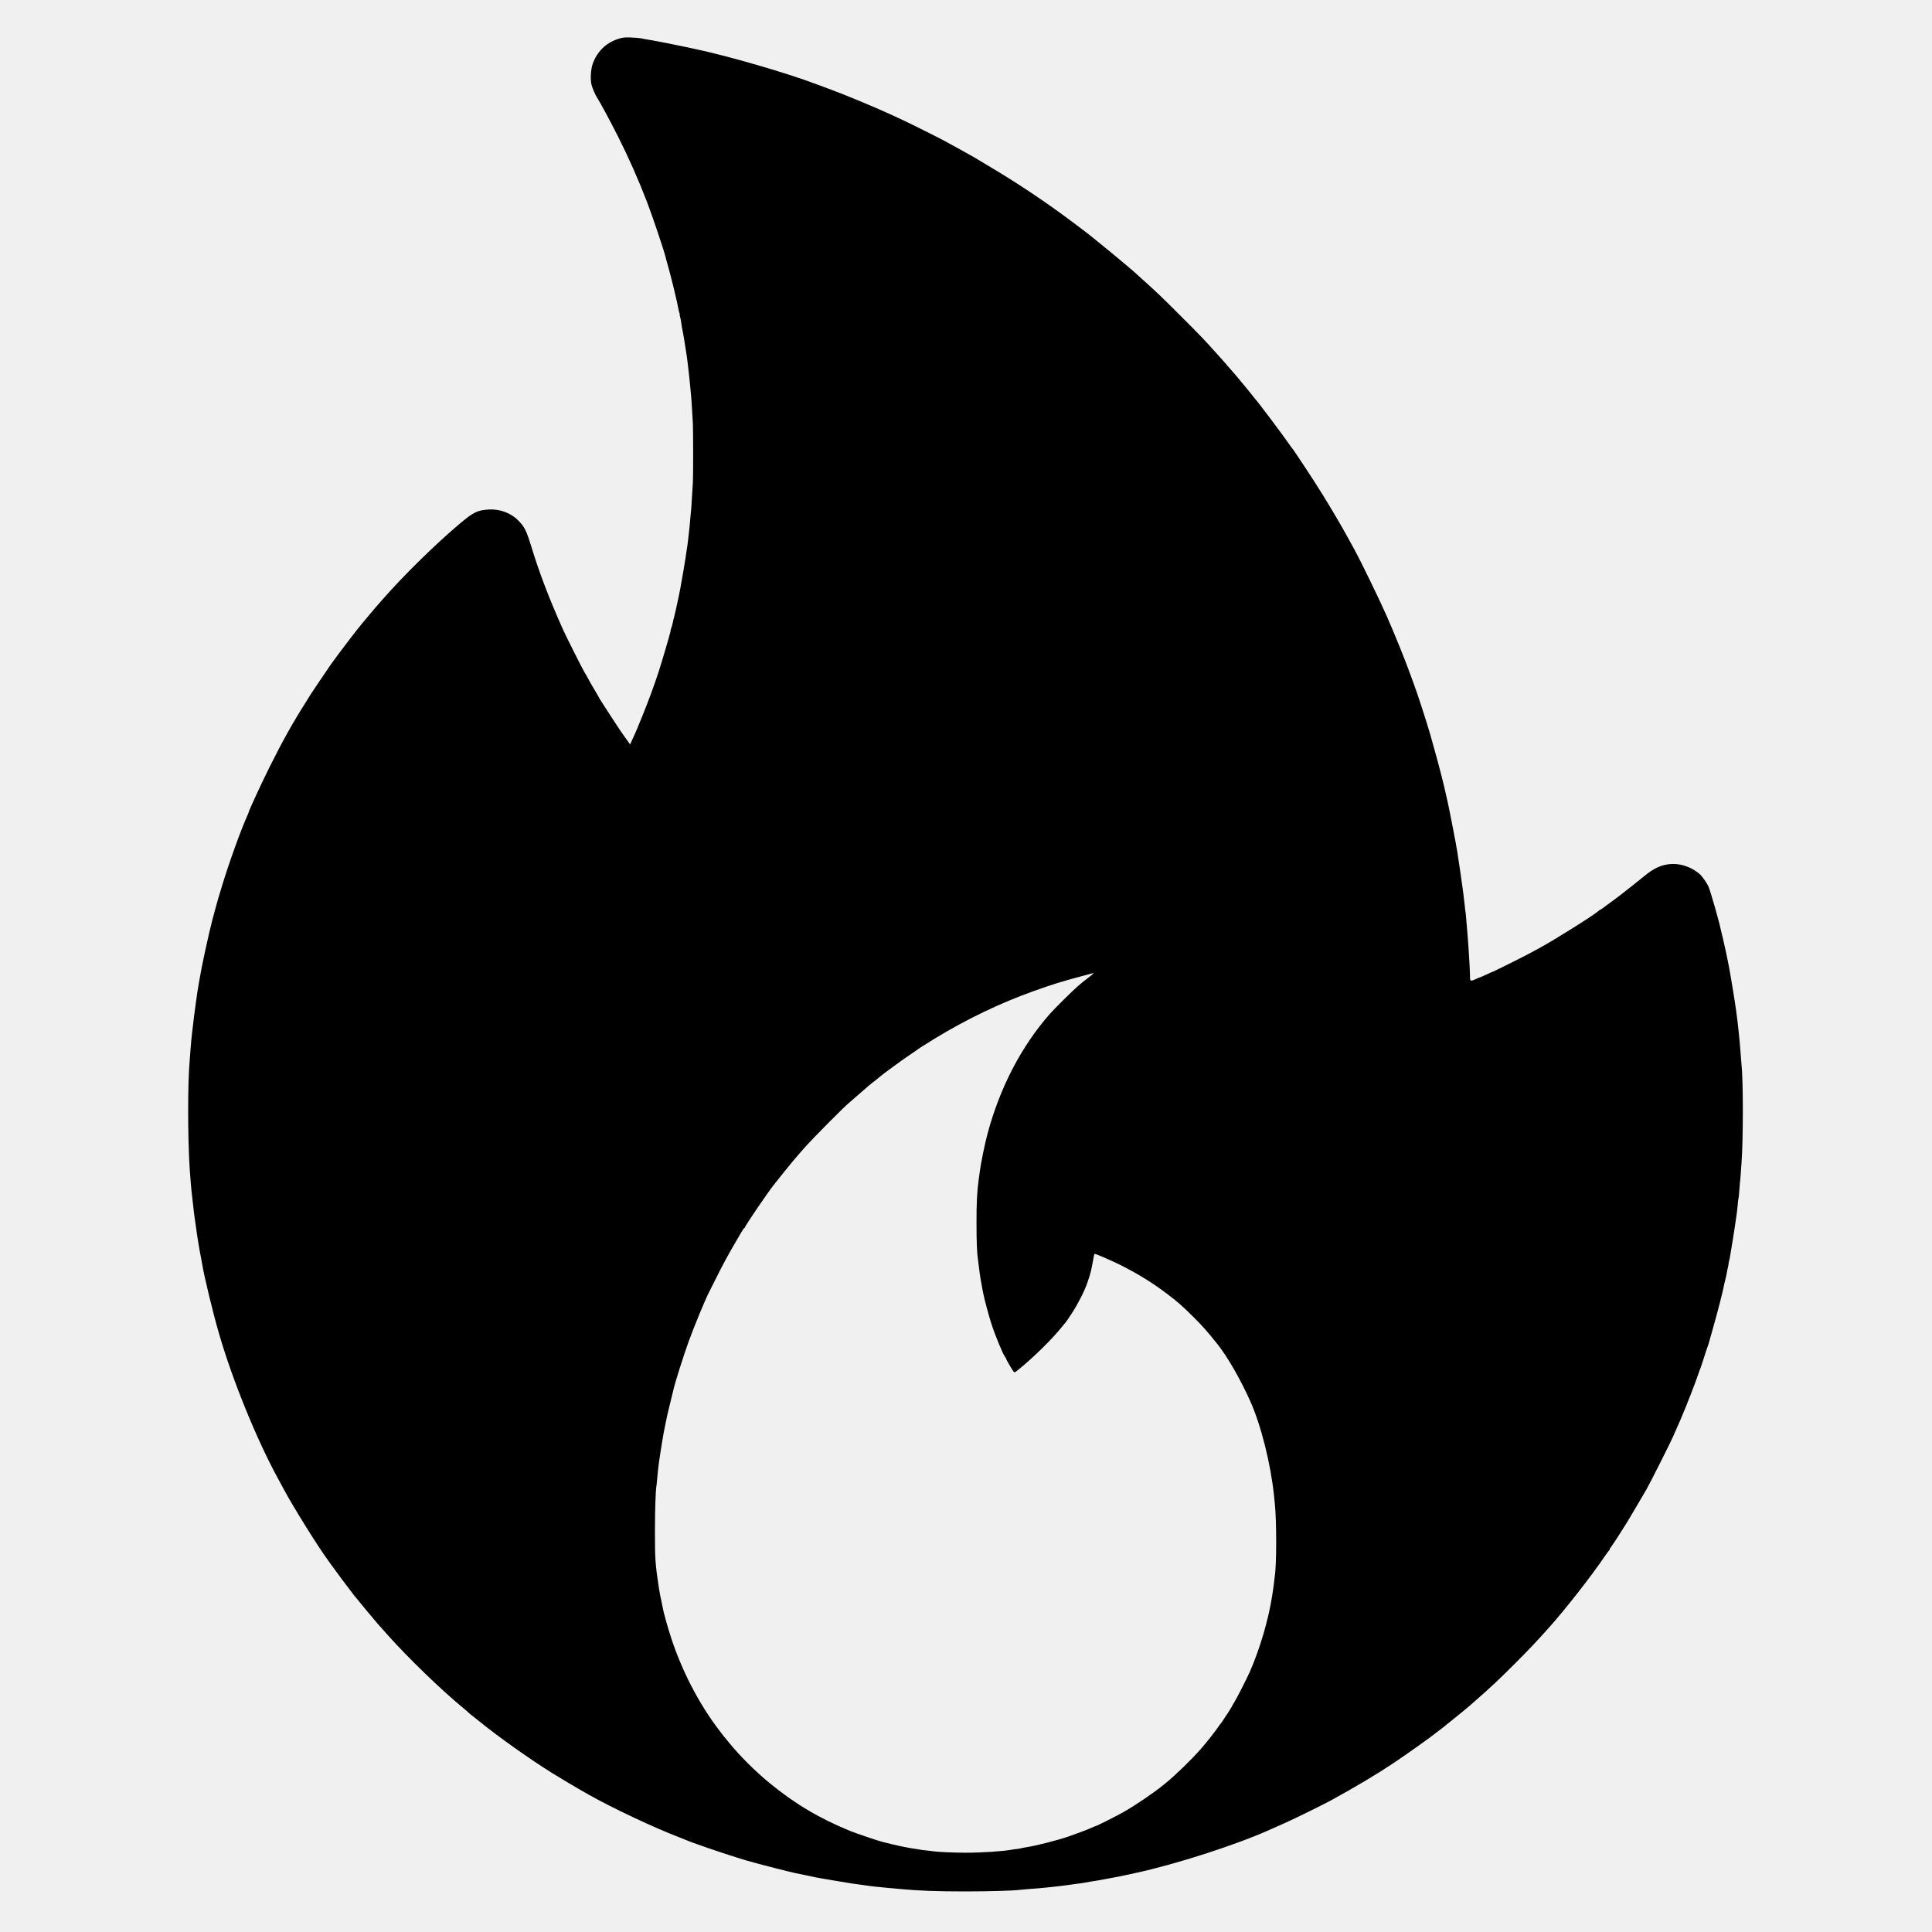
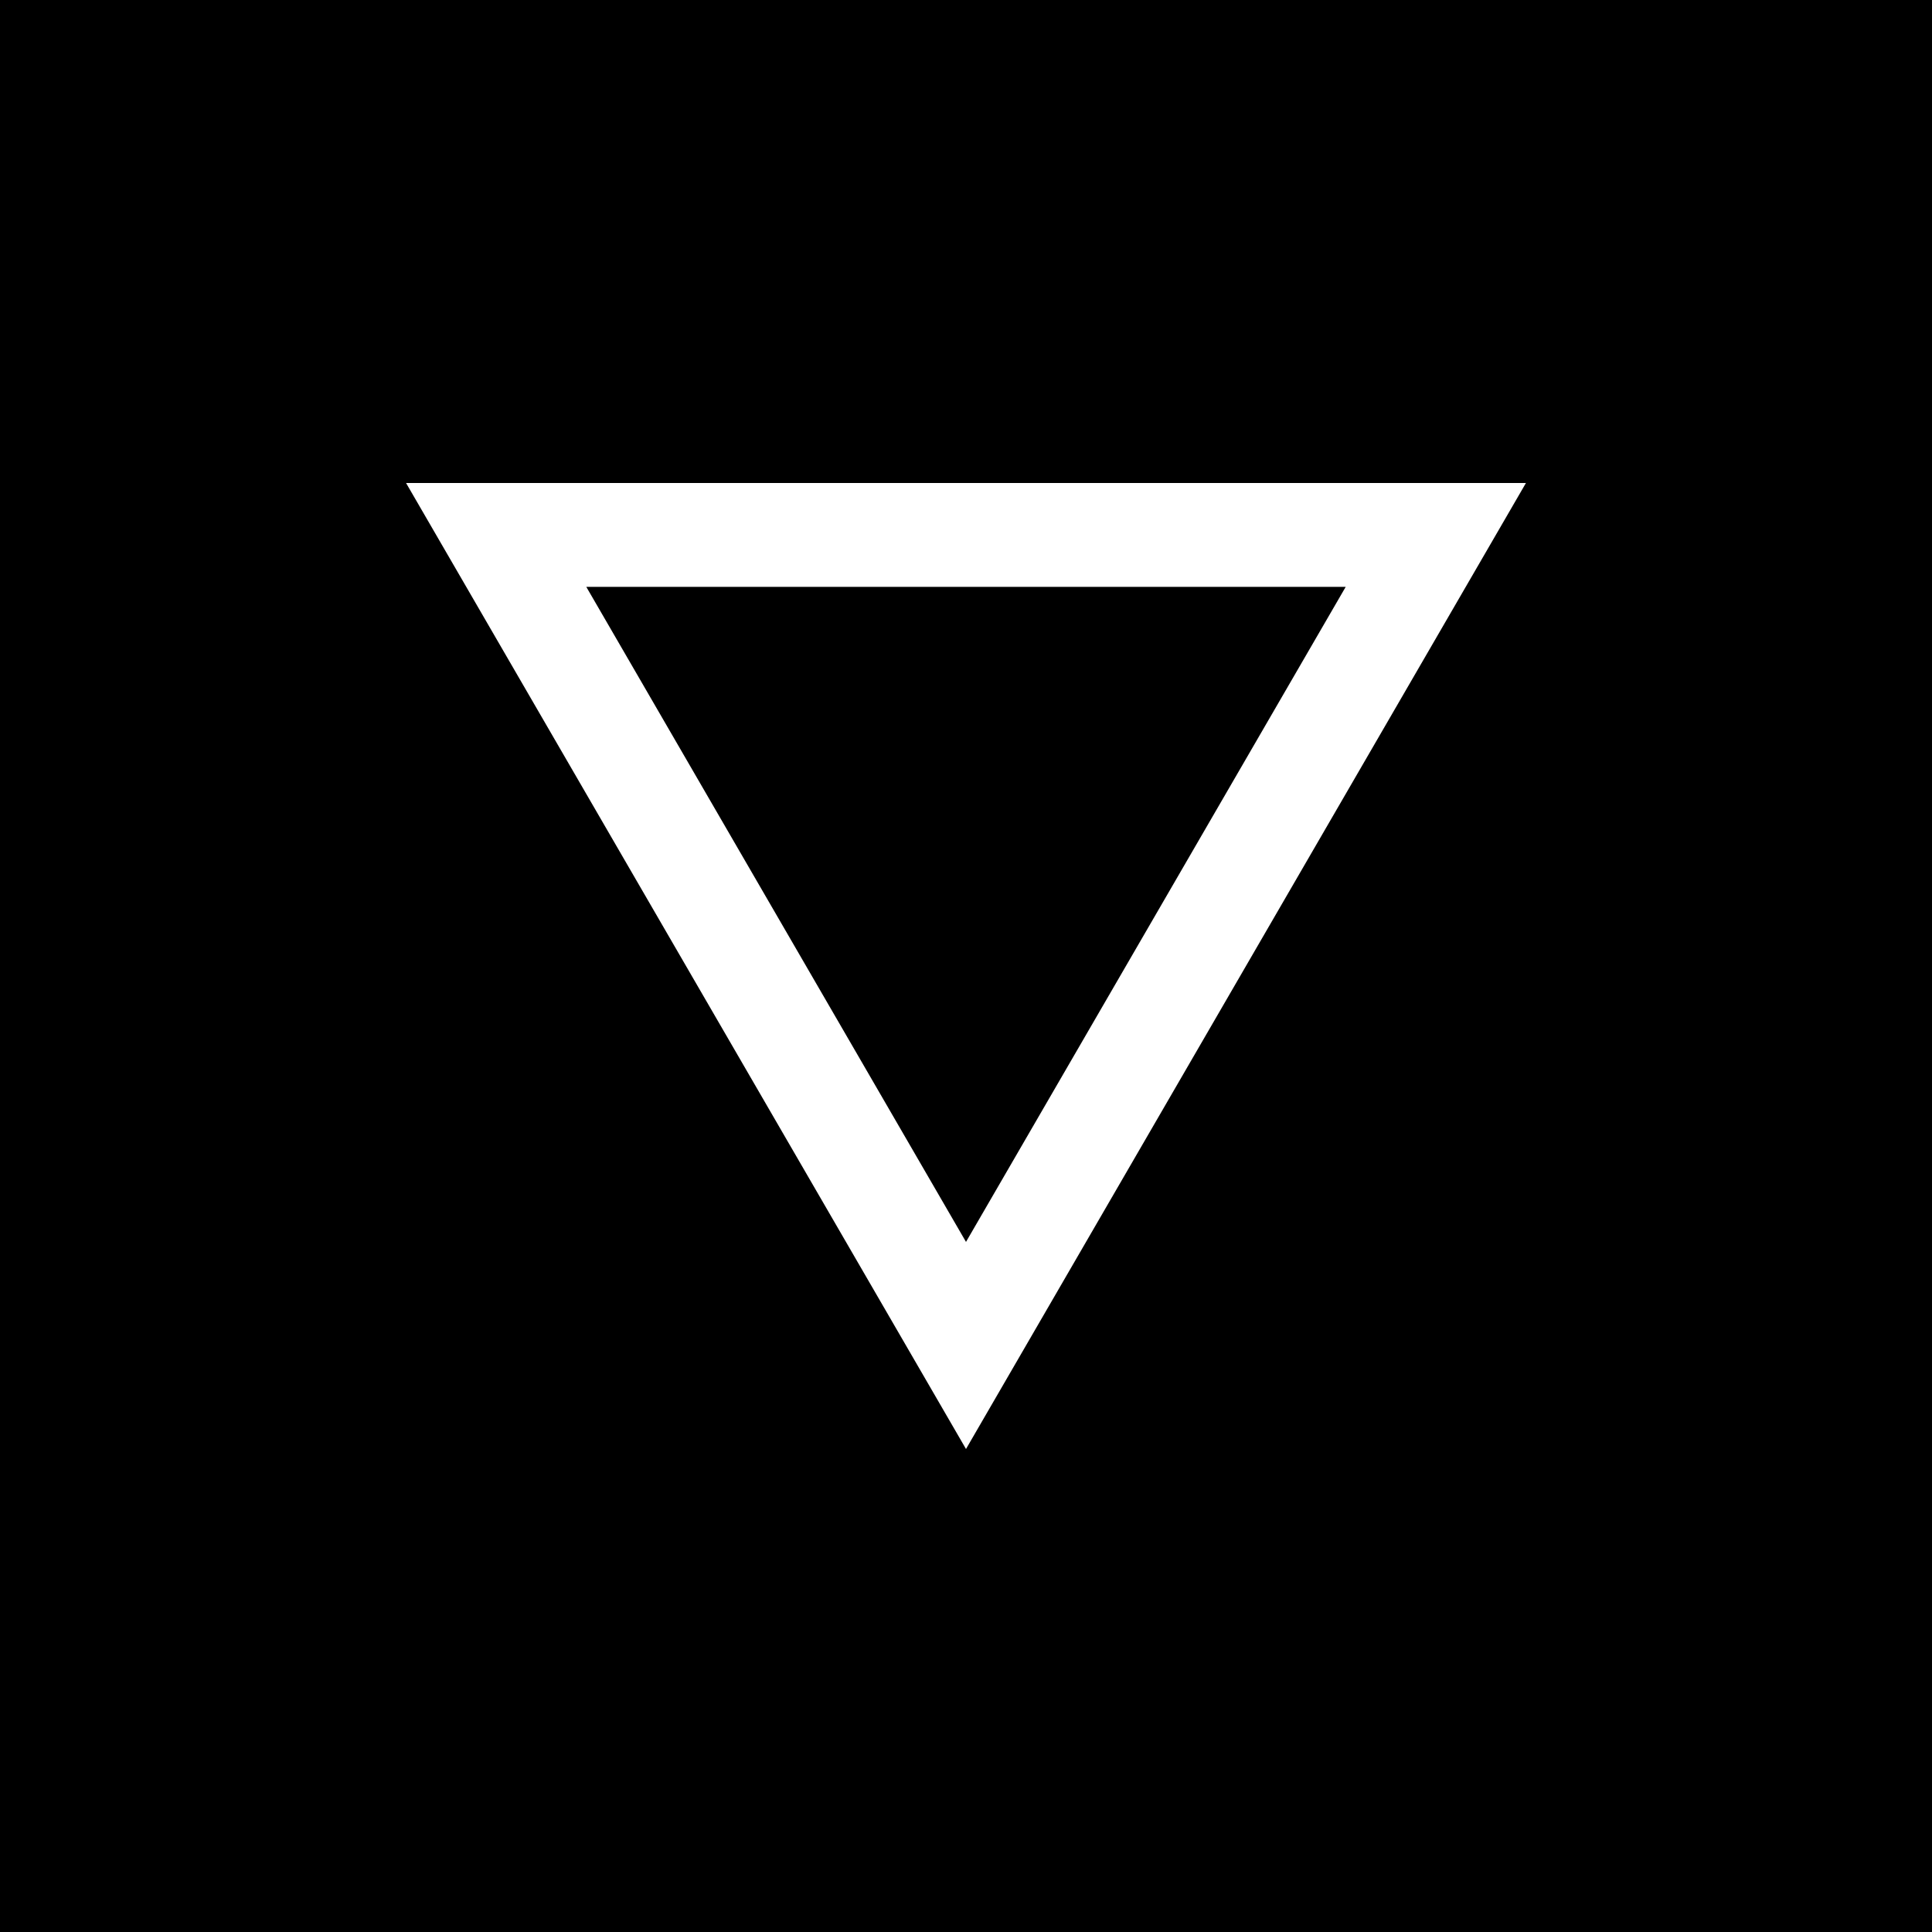
- <svg xmlns="http://www.w3.org/2000/svg" version="1.0" width="2500pt" height="2500pt" viewBox="0 0 2500 2500" preserveAspectRatio="xMidYMid meet">
-   <g transform="translate(0,2500) scale(0.1,-0.1)" fill="#000000" stroke="none">
-     <path d="M7992 24494 c-154 -51 -268 -165 -323 -322 -25 -71 -32 -204 -14 -271 12 -46 52 -138 75 -171 31 -46 163 -290 265 -492 135 -267 263 -555 378 -853 67 -174 227 -649 241 -717 3 -13 18 -70 35 -128 16 -58 46 -172 66 -255 48 -203 54 -227 61 -271 3 -20 10 -48 15 -61 5 -13 7 -23 4 -23 -2 0 1 -15 6 -32 5 -18 12 -53 15 -78 3 -25 9 -63 14 -85 5 -22 16 -85 25 -140 8 -55 20 -127 25 -160 6 -33 12 -80 15 -105 3 -25 10 -85 16 -135 6 -49 12 -109 14 -131 2 -23 6 -69 10 -103 10 -90 22 -264 31 -446 4 -101 5 -655 0 -755 -5 -95 -16 -273 -20 -325 -2 -22 -7 -74 -11 -115 -3 -41 -8 -93 -10 -115 -2 -22 -6 -61 -9 -87 -3 -27 -8 -69 -11 -95 -7 -63 -17 -133 -22 -158 -2 -11 -6 -40 -9 -65 -5 -40 -57 -345 -70 -410 -11 -53 -14 -71 -18 -92 -3 -13 -12 -57 -21 -98 -9 -41 -18 -83 -20 -93 -2 -9 -11 -44 -19 -78 -9 -33 -18 -74 -21 -89 -3 -16 -9 -39 -14 -52 -5 -13 -9 -26 -10 -30 0 -5 -1 -9 -2 -10 0 -2 -2 -12 -4 -24 -8 -40 -114 -399 -153 -519 -62 -188 -127 -365 -204 -555 -63 -158 -88 -217 -147 -344 l-17 -39 -42 59 c-23 32 -46 64 -51 71 -12 14 -172 257 -220 333 -19 30 -47 74 -63 98 -15 24 -28 45 -28 47 0 3 -19 35 -41 72 -40 65 -82 139 -120 211 -10 18 -22 38 -27 45 -10 12 -244 476 -275 547 -180 402 -305 728 -411 1075 -64 208 -88 256 -165 335 -98 102 -239 155 -386 147 -147 -9 -199 -34 -380 -187 -320 -270 -738 -682 -1006 -990 -40 -47 -76 -87 -79 -90 -3 -3 -39 -45 -80 -95 -41 -49 -82 -99 -92 -110 -59 -67 -318 -408 -408 -535 -71 -103 -254 -373 -260 -385 -3 -6 -33 -55 -68 -110 -164 -258 -296 -494 -461 -825 -100 -199 -271 -569 -271 -585 0 -3 -9 -24 -19 -48 -80 -174 -243 -627 -330 -917 -17 -58 -39 -127 -47 -155 -8 -27 -26 -90 -39 -140 -13 -49 -31 -117 -40 -150 -45 -172 -139 -606 -159 -735 -3 -19 -10 -57 -15 -85 -5 -27 -12 -70 -16 -95 -3 -25 -10 -72 -15 -105 -13 -84 -47 -357 -55 -435 -3 -36 -8 -79 -10 -95 -2 -17 -6 -71 -10 -120 -3 -50 -8 -109 -10 -132 -27 -293 -27 -992 0 -1413 7 -110 22 -285 30 -340 3 -19 7 -60 10 -90 8 -76 24 -211 29 -236 2 -12 7 -45 11 -75 6 -52 20 -145 30 -202 3 -15 9 -55 15 -90 6 -34 15 -82 20 -107 5 -25 11 -58 14 -75 23 -151 140 -638 221 -915 172 -595 488 -1372 761 -1870 22 -41 57 -105 76 -141 125 -234 458 -767 577 -925 9 -12 23 -32 31 -44 25 -37 257 -348 297 -398 68 -85 277 -336 308 -371 16 -19 35 -39 40 -45 6 -6 46 -52 90 -101 257 -289 699 -717 970 -939 33 -27 70 -59 81 -70 12 -12 34 -30 50 -41 15 -11 58 -45 94 -75 214 -176 657 -491 925 -657 92 -58 329 -199 385 -230 30 -17 73 -41 95 -54 303 -172 847 -429 1185 -558 47 -18 94 -37 105 -42 11 -5 40 -16 65 -25 25 -9 108 -38 185 -65 119 -42 457 -152 505 -164 8 -3 49 -14 90 -25 110 -31 496 -129 533 -136 18 -3 73 -14 122 -25 50 -11 113 -25 140 -30 28 -5 59 -11 71 -13 47 -9 382 -65 419 -70 22 -3 72 -10 110 -15 120 -17 159 -22 200 -26 22 -2 63 -6 90 -9 28 -3 77 -8 110 -10 33 -3 87 -8 120 -11 218 -21 464 -30 825 -30 303 0 638 10 701 20 13 2 62 6 109 10 127 9 186 14 285 25 50 6 110 13 135 15 41 5 83 10 150 20 14 2 48 7 75 10 28 3 73 10 100 15 28 5 64 11 80 14 29 4 119 19 180 31 17 3 53 10 80 15 41 7 160 31 225 45 8 2 47 10 85 19 521 112 1305 365 1740 561 17 7 98 43 180 80 144 64 501 240 615 302 325 179 587 335 805 481 181 121 488 340 560 399 6 5 28 22 50 38 22 17 42 32 45 35 3 4 39 33 80 65 71 56 232 188 256 210 6 6 37 33 70 62 178 154 318 286 519 488 176 177 252 257 421 445 214 238 550 668 725 925 30 44 57 81 62 83 4 2 7 9 7 15 0 6 8 20 18 31 15 17 129 193 209 322 13 20 178 302 247 419 43 75 290 564 343 680 31 70 43 97 101 230 65 150 198 491 228 585 8 25 19 54 24 65 5 11 28 79 50 150 23 72 45 139 50 150 5 11 10 29 13 40 3 11 23 83 45 160 71 248 140 518 155 605 3 14 10 43 16 65 6 22 13 58 17 80 3 22 8 43 9 46 2 3 7 28 11 55 3 27 8 52 10 55 2 3 5 19 8 35 30 178 49 292 66 409 28 188 28 189 36 275 3 41 8 78 10 82 2 3 7 46 10 95 3 48 7 99 9 113 3 14 7 63 10 110 4 47 8 110 10 140 23 304 23 1080 0 1275 -2 17 -6 73 -10 125 -7 107 -15 189 -30 330 -2 19 -7 60 -10 90 -3 30 -8 66 -10 80 -2 14 -9 63 -15 110 -9 72 -66 418 -90 545 -18 96 -51 248 -75 349 -15 60 -28 116 -30 125 -18 93 -135 501 -158 551 -22 48 -84 135 -114 160 -121 103 -276 148 -421 124 -99 -17 -181 -58 -287 -144 -225 -182 -385 -307 -493 -382 -18 -13 -42 -31 -54 -41 -11 -9 -24 -17 -28 -17 -3 0 -15 -8 -26 -18 -57 -53 -567 -373 -759 -477 -38 -21 -95 -52 -125 -68 -61 -34 -468 -237 -474 -237 -3 0 -44 -18 -91 -40 -47 -22 -89 -40 -93 -40 -4 -1 -25 -9 -47 -20 -61 -29 -73 -27 -73 18 1 45 -11 275 -17 352 -2 30 -7 95 -10 143 -3 48 -8 102 -10 120 -2 18 -6 70 -10 117 -3 47 -8 96 -10 110 -3 14 -7 50 -10 80 -14 135 -22 192 -56 430 -42 285 -44 299 -65 410 -26 140 -74 385 -89 455 -23 108 -24 109 -29 130 -3 11 -11 49 -19 85 -22 99 -81 328 -128 495 -23 83 -50 179 -60 215 -36 131 -185 588 -209 645 -5 11 -30 79 -55 150 -65 180 -190 491 -297 735 -92 210 -341 722 -420 865 -25 44 -63 114 -85 155 -74 137 -224 392 -341 580 -105 169 -368 568 -382 580 -4 3 -21 28 -40 55 -70 103 -416 564 -440 585 -3 3 -21 25 -40 50 -19 25 -48 61 -65 81 -16 19 -39 46 -50 60 -38 47 -120 144 -125 149 -3 3 -34 39 -70 80 -36 41 -69 80 -75 86 -5 6 -41 46 -80 89 -141 158 -224 245 -460 480 -235 235 -323 319 -481 460 -43 39 -85 77 -94 85 -74 70 -559 470 -676 557 -16 12 -82 61 -146 110 -333 250 -698 495 -1063 712 -93 56 -177 106 -185 111 -33 20 -230 130 -295 165 -38 21 -88 48 -110 60 -51 29 -439 223 -525 263 -36 17 -105 49 -155 72 -218 101 -612 265 -831 345 -55 20 -121 45 -149 55 -387 147 -1140 365 -1565 455 -8 2 -80 17 -160 34 -137 29 -335 68 -390 77 -65 11 -132 22 -167 30 -16 3 -71 7 -123 9 -81 3 -106 0 -168 -21z m6154 -12093 c-3 -4 -31 -28 -63 -52 -32 -24 -63 -48 -70 -54 -6 -5 -37 -32 -70 -60 -64 -55 -296 -284 -358 -355 -370 -420 -650 -960 -809 -1560 -33 -124 -82 -363 -96 -470 -6 -47 -13 -98 -16 -115 -21 -150 -29 -305 -28 -570 0 -237 6 -380 19 -465 2 -14 6 -45 9 -70 13 -107 17 -138 27 -195 5 -33 14 -80 19 -105 5 -25 12 -56 14 -70 10 -57 70 -283 103 -385 52 -160 152 -403 180 -436 7 -8 13 -19 13 -23 0 -9 71 -131 93 -161 14 -19 16 -18 63 20 202 164 443 401 569 560 22 28 43 52 46 55 3 3 38 54 78 115 75 114 164 288 199 390 45 131 50 153 77 299 7 43 15 80 17 81 6 6 199 -77 322 -137 227 -113 420 -231 615 -378 148 -112 197 -156 352 -310 109 -108 170 -178 301 -341 129 -160 303 -463 428 -744 139 -312 263 -809 306 -1220 2 -27 7 -68 9 -90 25 -224 25 -803 0 -956 -2 -13 -7 -51 -10 -84 -8 -67 -9 -70 -25 -175 -47 -301 -158 -678 -286 -970 -40 -91 -181 -367 -204 -400 -11 -16 -20 -31 -20 -34 0 -5 -72 -122 -88 -141 -4 -5 -18 -27 -31 -48 -13 -21 -28 -43 -35 -50 -6 -6 -19 -24 -29 -39 -26 -42 -162 -215 -226 -287 -114 -131 -333 -344 -459 -446 -7 -5 -18 -14 -25 -20 -124 -102 -358 -261 -517 -352 -95 -54 -352 -183 -364 -183 -3 0 -29 -11 -58 -24 -49 -22 -176 -70 -288 -109 -147 -51 -431 -123 -560 -142 -24 -4 -47 -8 -51 -10 -3 -2 -28 -7 -56 -10 -27 -3 -60 -7 -72 -10 -112 -21 -382 -39 -601 -39 -150 0 -358 10 -410 18 -14 3 -54 7 -90 11 -36 3 -74 8 -85 11 -11 2 -36 7 -55 9 -61 7 -202 35 -305 60 -55 14 -110 28 -122 30 -55 13 -337 108 -423 143 -403 165 -716 352 -1045 622 -185 152 -388 355 -525 525 -36 44 -67 82 -70 85 -3 3 -31 39 -62 81 -257 339 -472 754 -613 1184 -42 126 -99 329 -109 390 -3 17 -8 41 -11 55 -11 47 -36 175 -39 200 -48 321 -51 372 -51 750 1 290 8 498 19 570 3 14 7 61 11 104 10 124 23 225 61 456 20 123 19 117 44 240 12 58 23 114 26 125 2 11 20 85 40 165 19 80 37 152 39 160 17 81 130 438 194 615 73 202 224 567 270 652 5 10 46 91 91 181 74 151 166 320 253 467 20 33 50 86 69 118 18 31 36 57 40 57 5 0 8 4 8 9 0 18 297 453 370 545 6 6 58 72 117 147 91 114 173 213 218 263 6 6 44 49 85 96 78 88 461 476 540 545 25 22 95 83 155 135 61 52 112 97 115 100 3 3 37 30 75 60 39 30 72 57 75 61 11 13 291 218 375 274 50 33 92 62 95 65 9 9 115 77 231 148 412 252 854 464 1289 619 244 87 348 119 605 188 88 23 161 43 163 44 2 0 1 -3 -2 -8z" />
-   </g>
+ <svg xmlns="http://www.w3.org/2000/svg" id="Layer_1" data-name="Layer 1" viewBox="0 0 1024 1024">
+   <defs>
+     <style>.cls-1{fill:#fff;}</style>
+   </defs>
+   <rect width="1024" height="1024" />
+   <path class="cls-1" d="M512,768,215.22,256H808.78ZM310.75,311.05,512,658.24,713.25,311.05Z" />
</svg>
